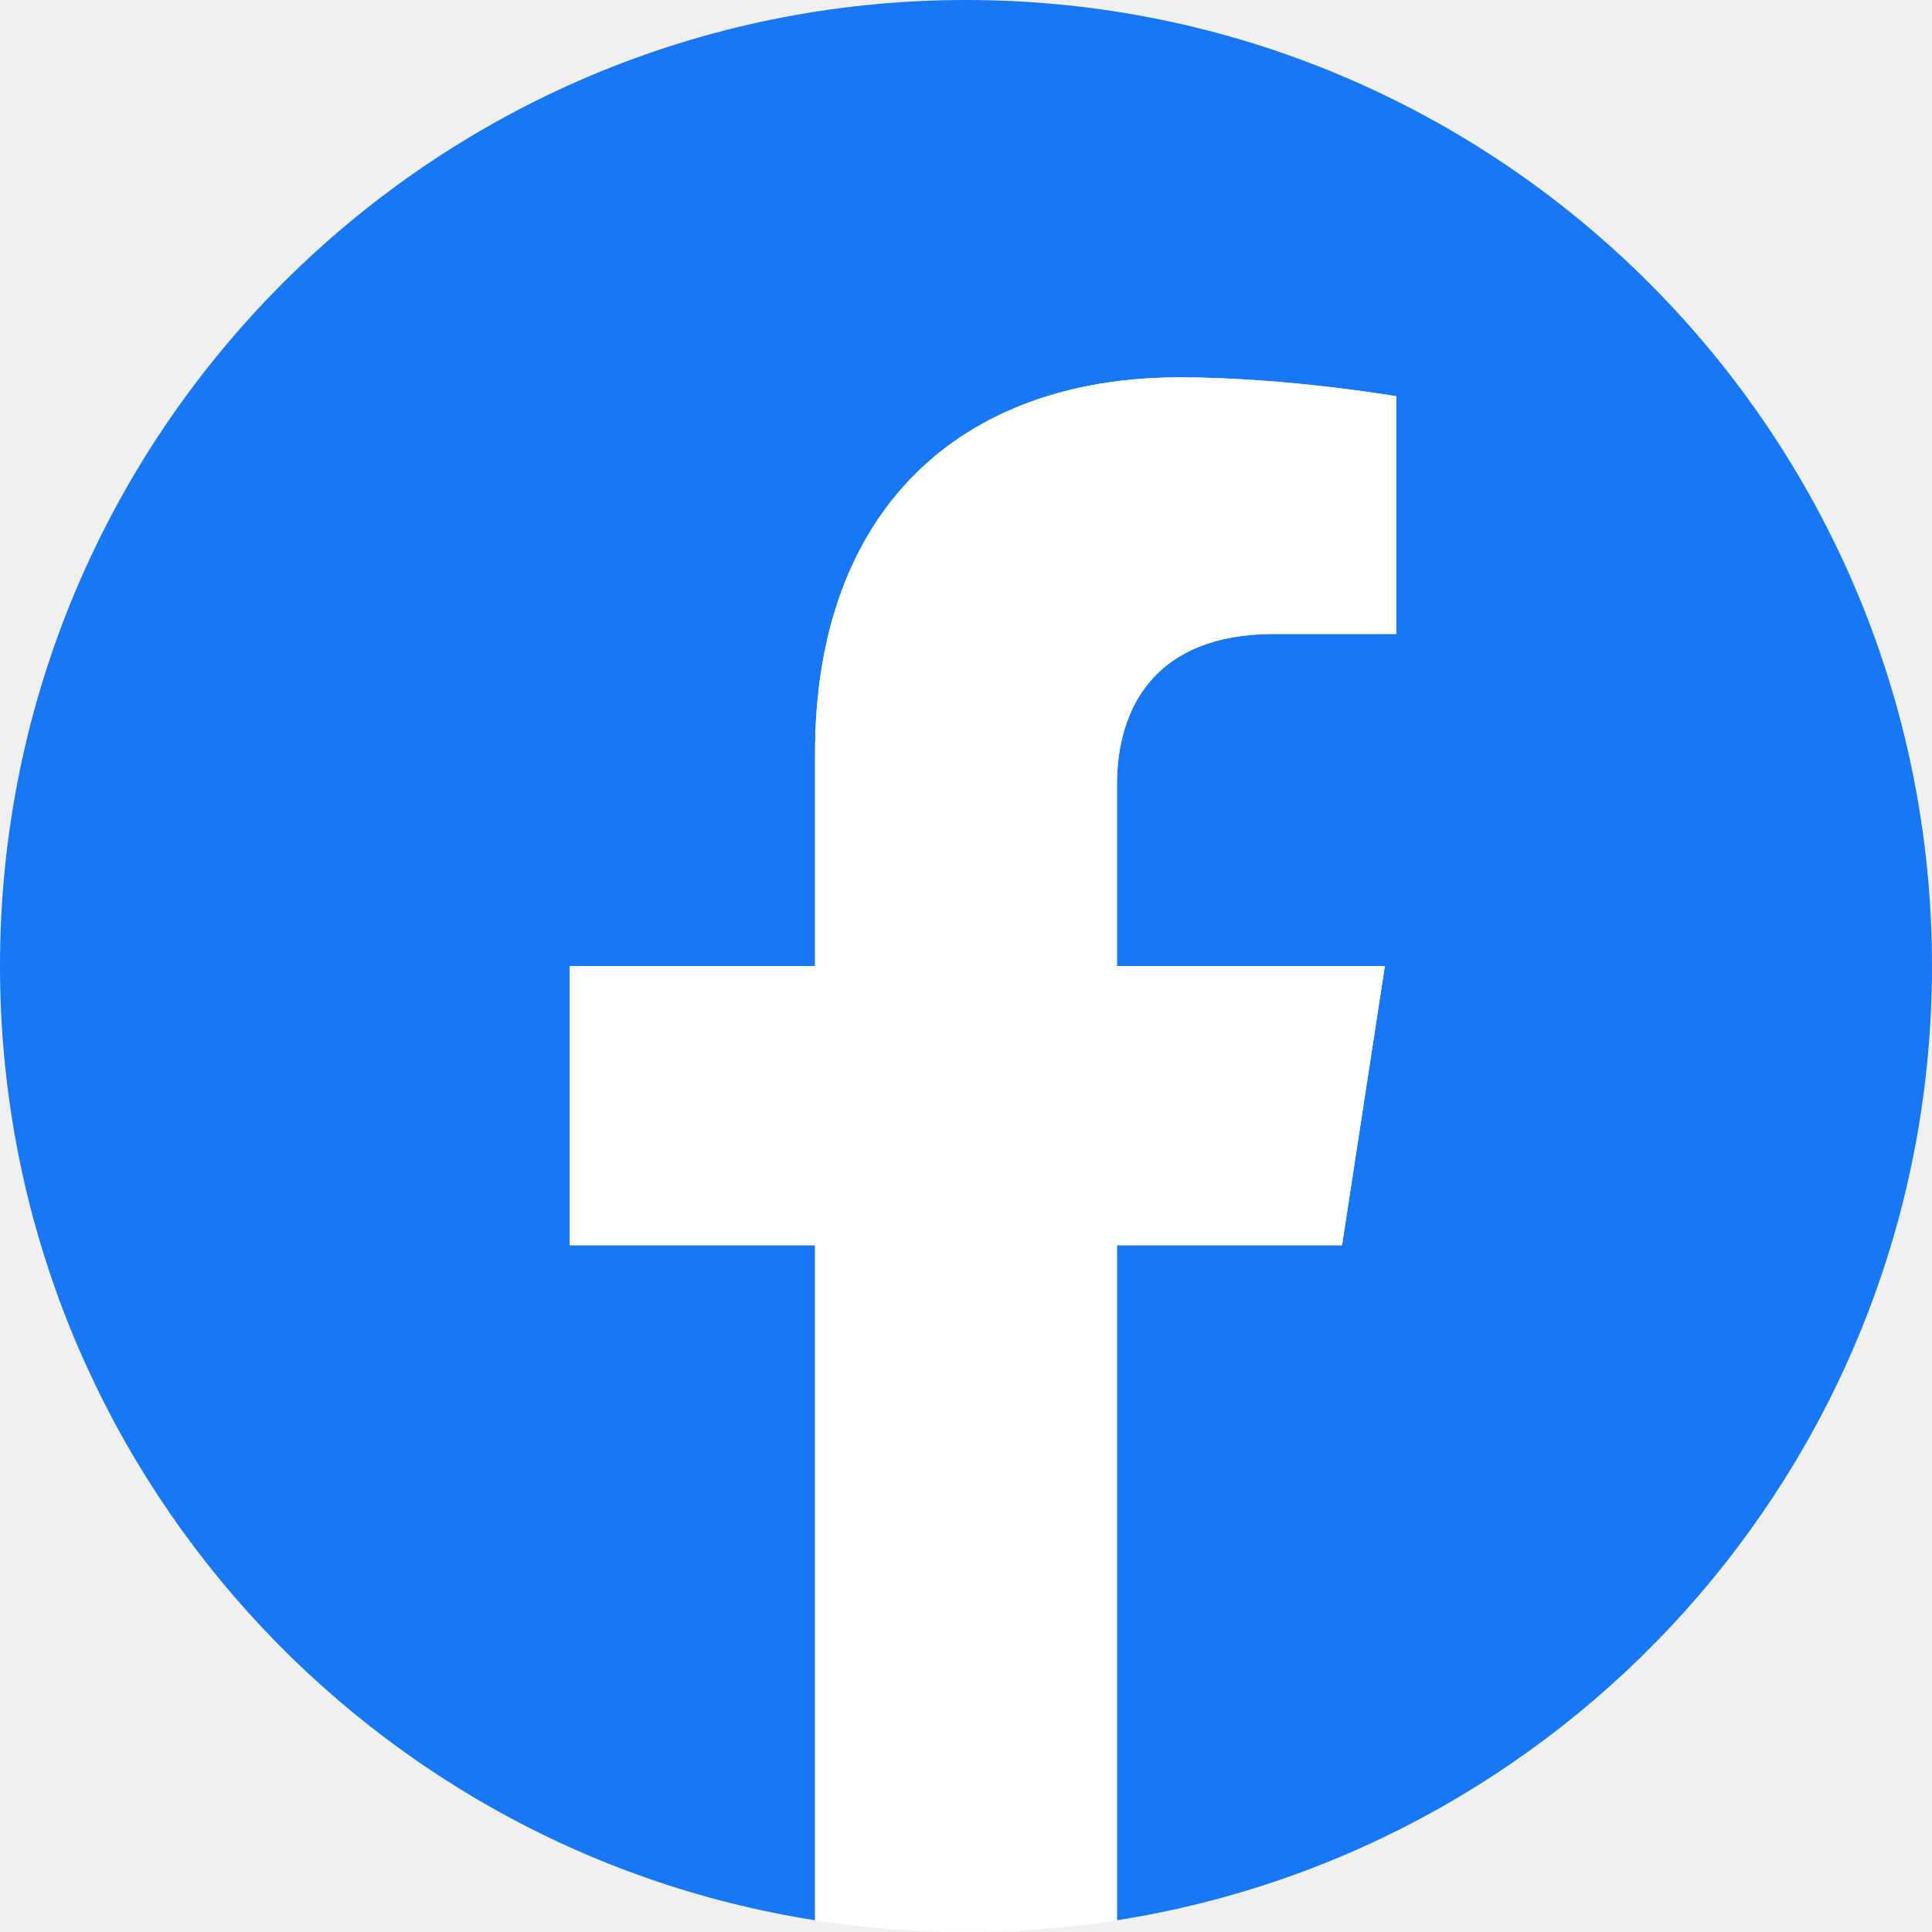
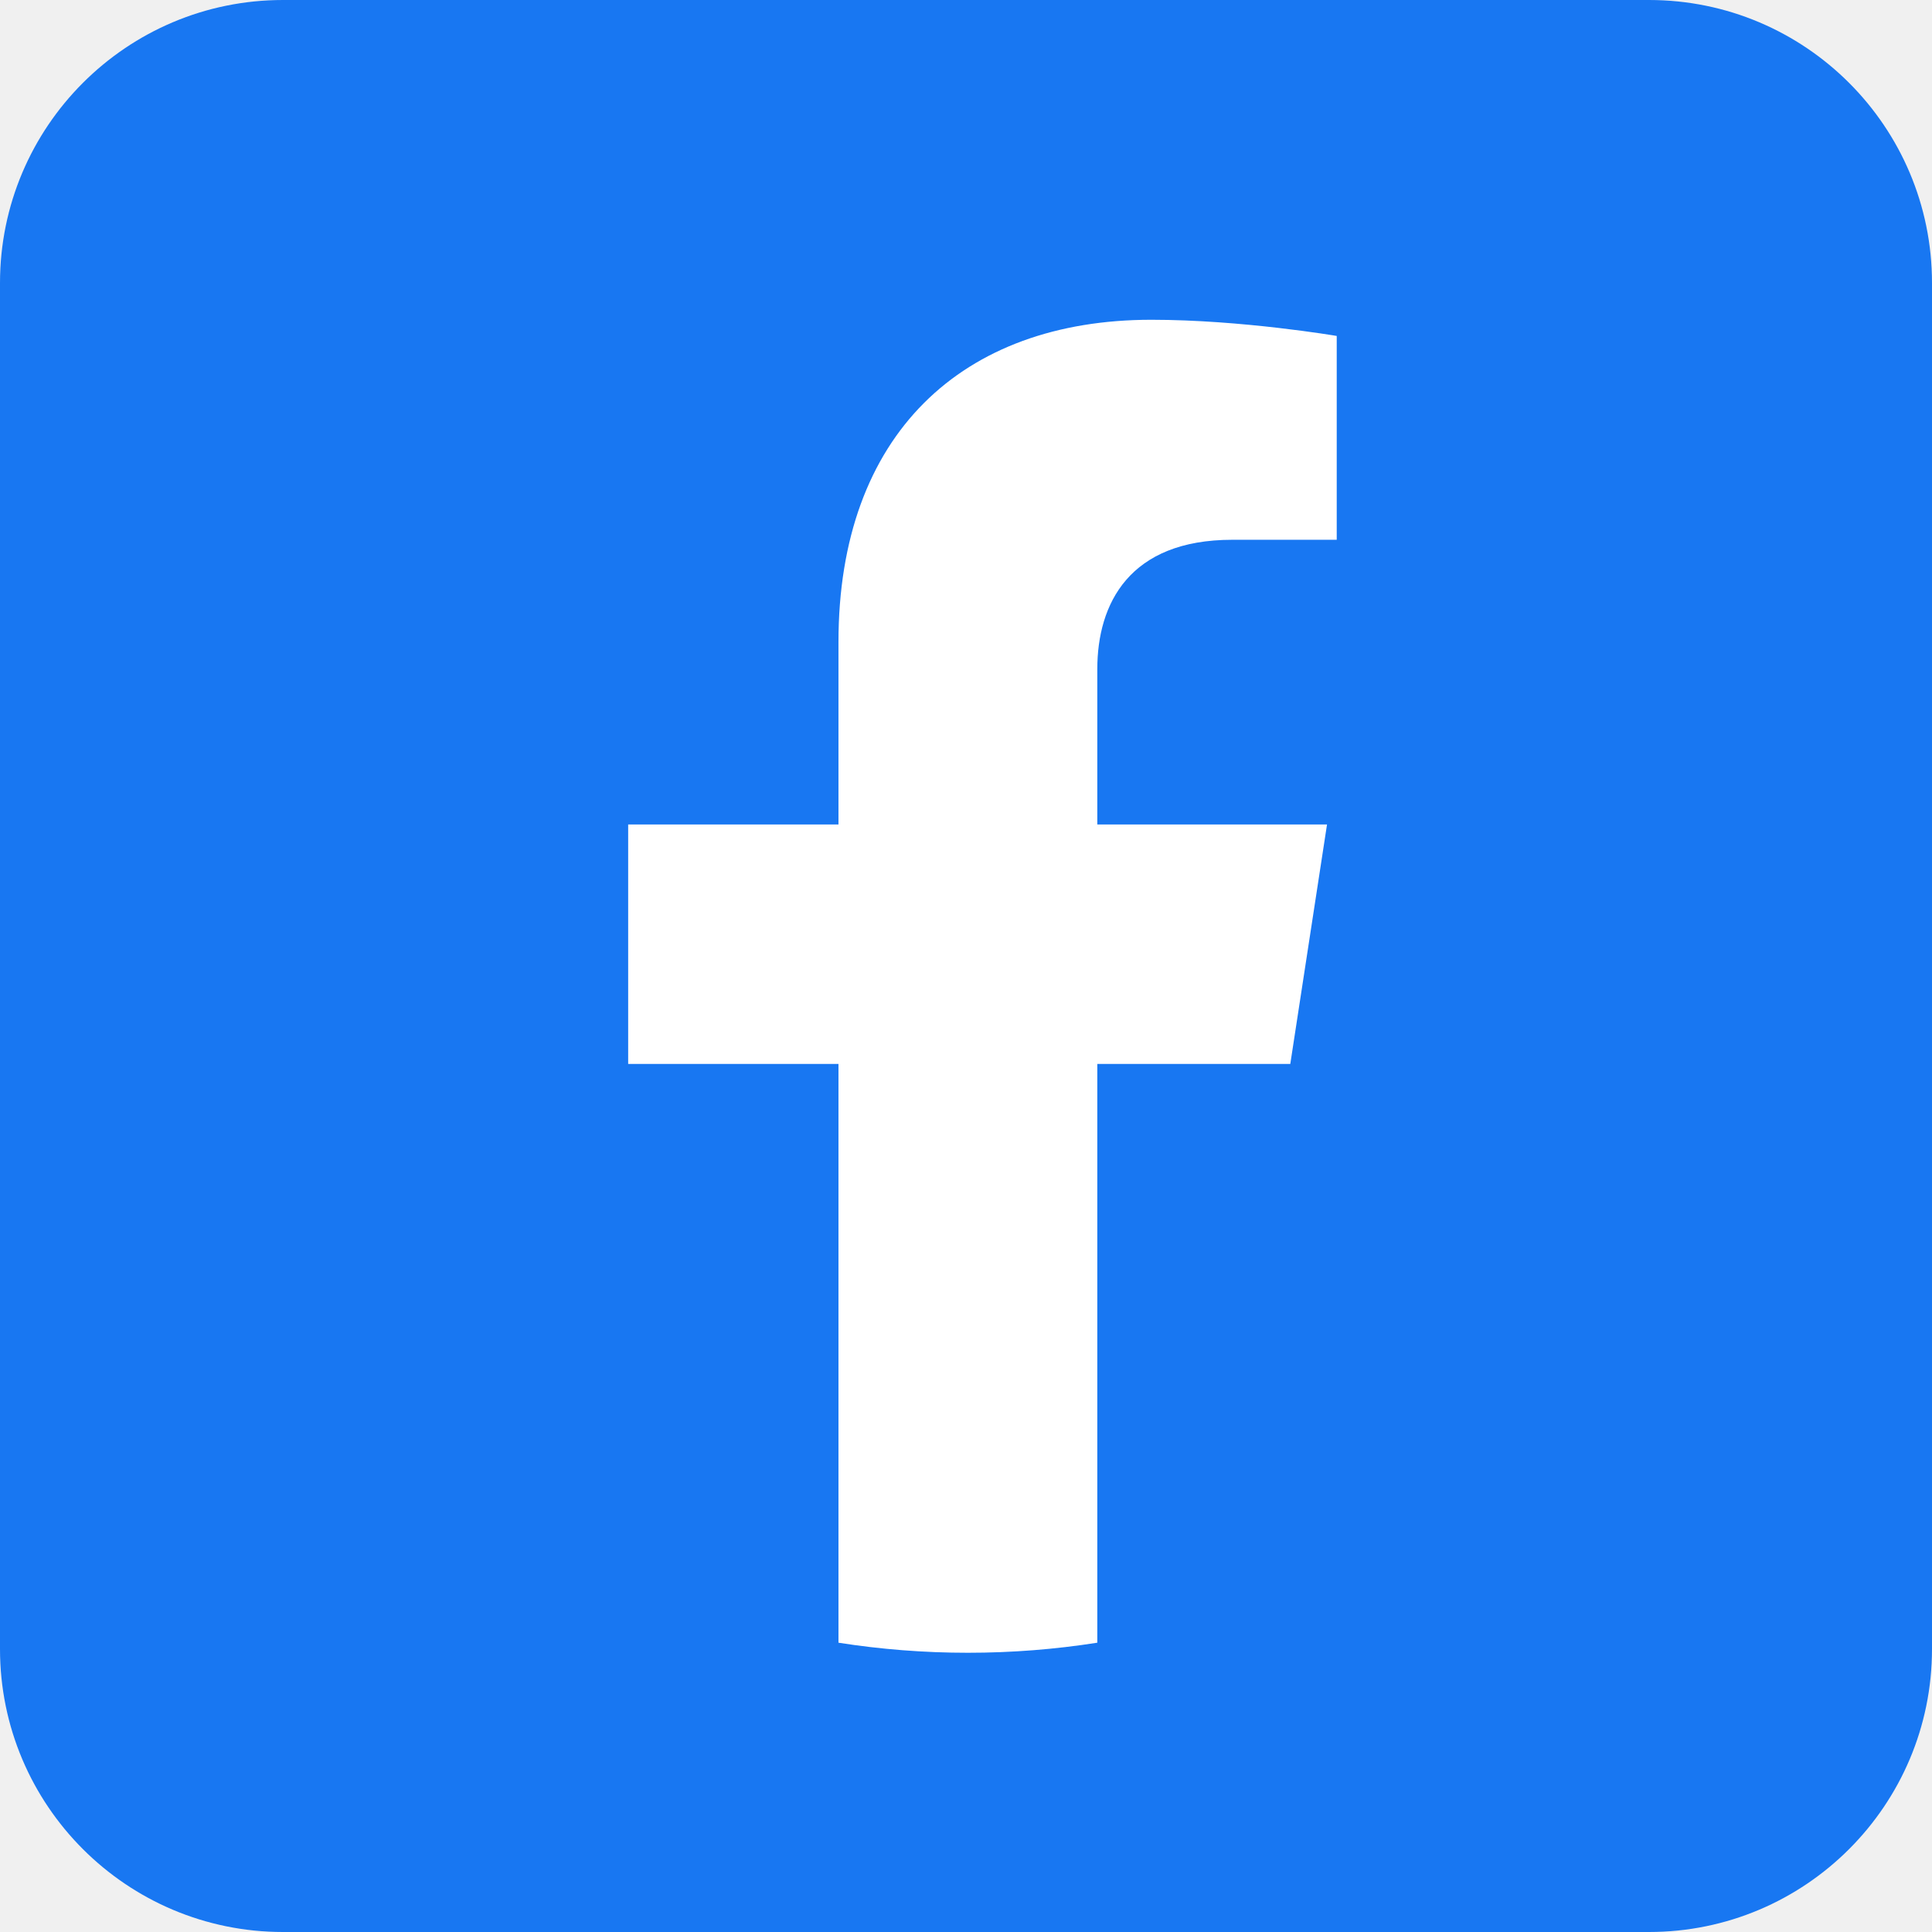
- <svg xmlns="http://www.w3.org/2000/svg" width="256" height="256" viewBox="0 0 256 256">
-   <path fill="#1877F2" d="M256 128C256 57.308 198.692 0 128 0C57.308 0 0 57.308 0 128c0 63.888 46.808 116.843 108 126.445V165H75.5v-37H108V99.8c0-32.08 19.11-49.8 48.348-49.8C170.352 50 185 52.5 185 52.5V84h-16.14C152.959 84 148 93.867 148 103.99V128h35.5l-5.675 37H148v89.445c61.192-9.602 108-62.556 108-126.445" />
-   <path fill="#FFF" d="m177.825 165l5.675-37H148v-24.01C148 93.866 152.959 84 168.86 84H185V52.5S170.352 50 156.347 50C127.11 50 108 67.72 108 99.8V128H75.5v37H108v89.445A128.959 128.959 0 0 0 128 256a128.9 128.9 0 0 0 20-1.555V165z" />
+ <svg xmlns="http://www.w3.org/2000/svg" width="512" height="512" viewBox="0 0 512 512" fill="none">
+   <g clip-path="url(#clip0_252_102)">
+     <rect width="512" height="512" rx="75" fill="#1877F2" />
+     <g clip-path="url(#clip1_252_102)">
+       <path d="M476 218.5C476 97.273 377.727 -1 256.5 -1C135.273 -1 37 97.273 37 218.5C37 328.059 117.268 418.867 222.203 435.333V281.949H166.471V218.5H222.203V170.141C222.203 115.129 254.973 84.742 305.112 84.742C329.127 84.742 354.246 89.029 354.246 89.029V143.047H326.568C299.3 143.047 290.797 159.967 290.797 177.325V218.5H351.674L341.942 281.949H290.797V435.333C395.732 418.867 476 328.059 476 218.5Z" fill="#1877F2" />
+       <path d="M341.942 281.949L351.674 218.5H290.797V177.325C290.797 159.967 299.3 143.047 326.568 143.047H354.246V89.029C354.246 89.029 329.127 84.742 305.112 84.742C254.973 84.742 222.203 115.129 222.203 170.141V218.5H166.471V281.949H222.203V435.333C233.378 437.087 244.832 438 256.5 438C268.168 438 279.622 437.087 290.797 435.333V281.949H341.942Z" fill="white" />
+     </g>
+   </g>
+   <defs>
+     <clipPath id="clip0_252_102">
+       <rect width="512" height="512" rx="75" fill="white" />
+     </clipPath>
+     <clipPath id="clip1_252_102">
+       <rect width="439" height="439" fill="white" transform="translate(37 -1)" />
+     </clipPath>
+   </defs>
</svg>
